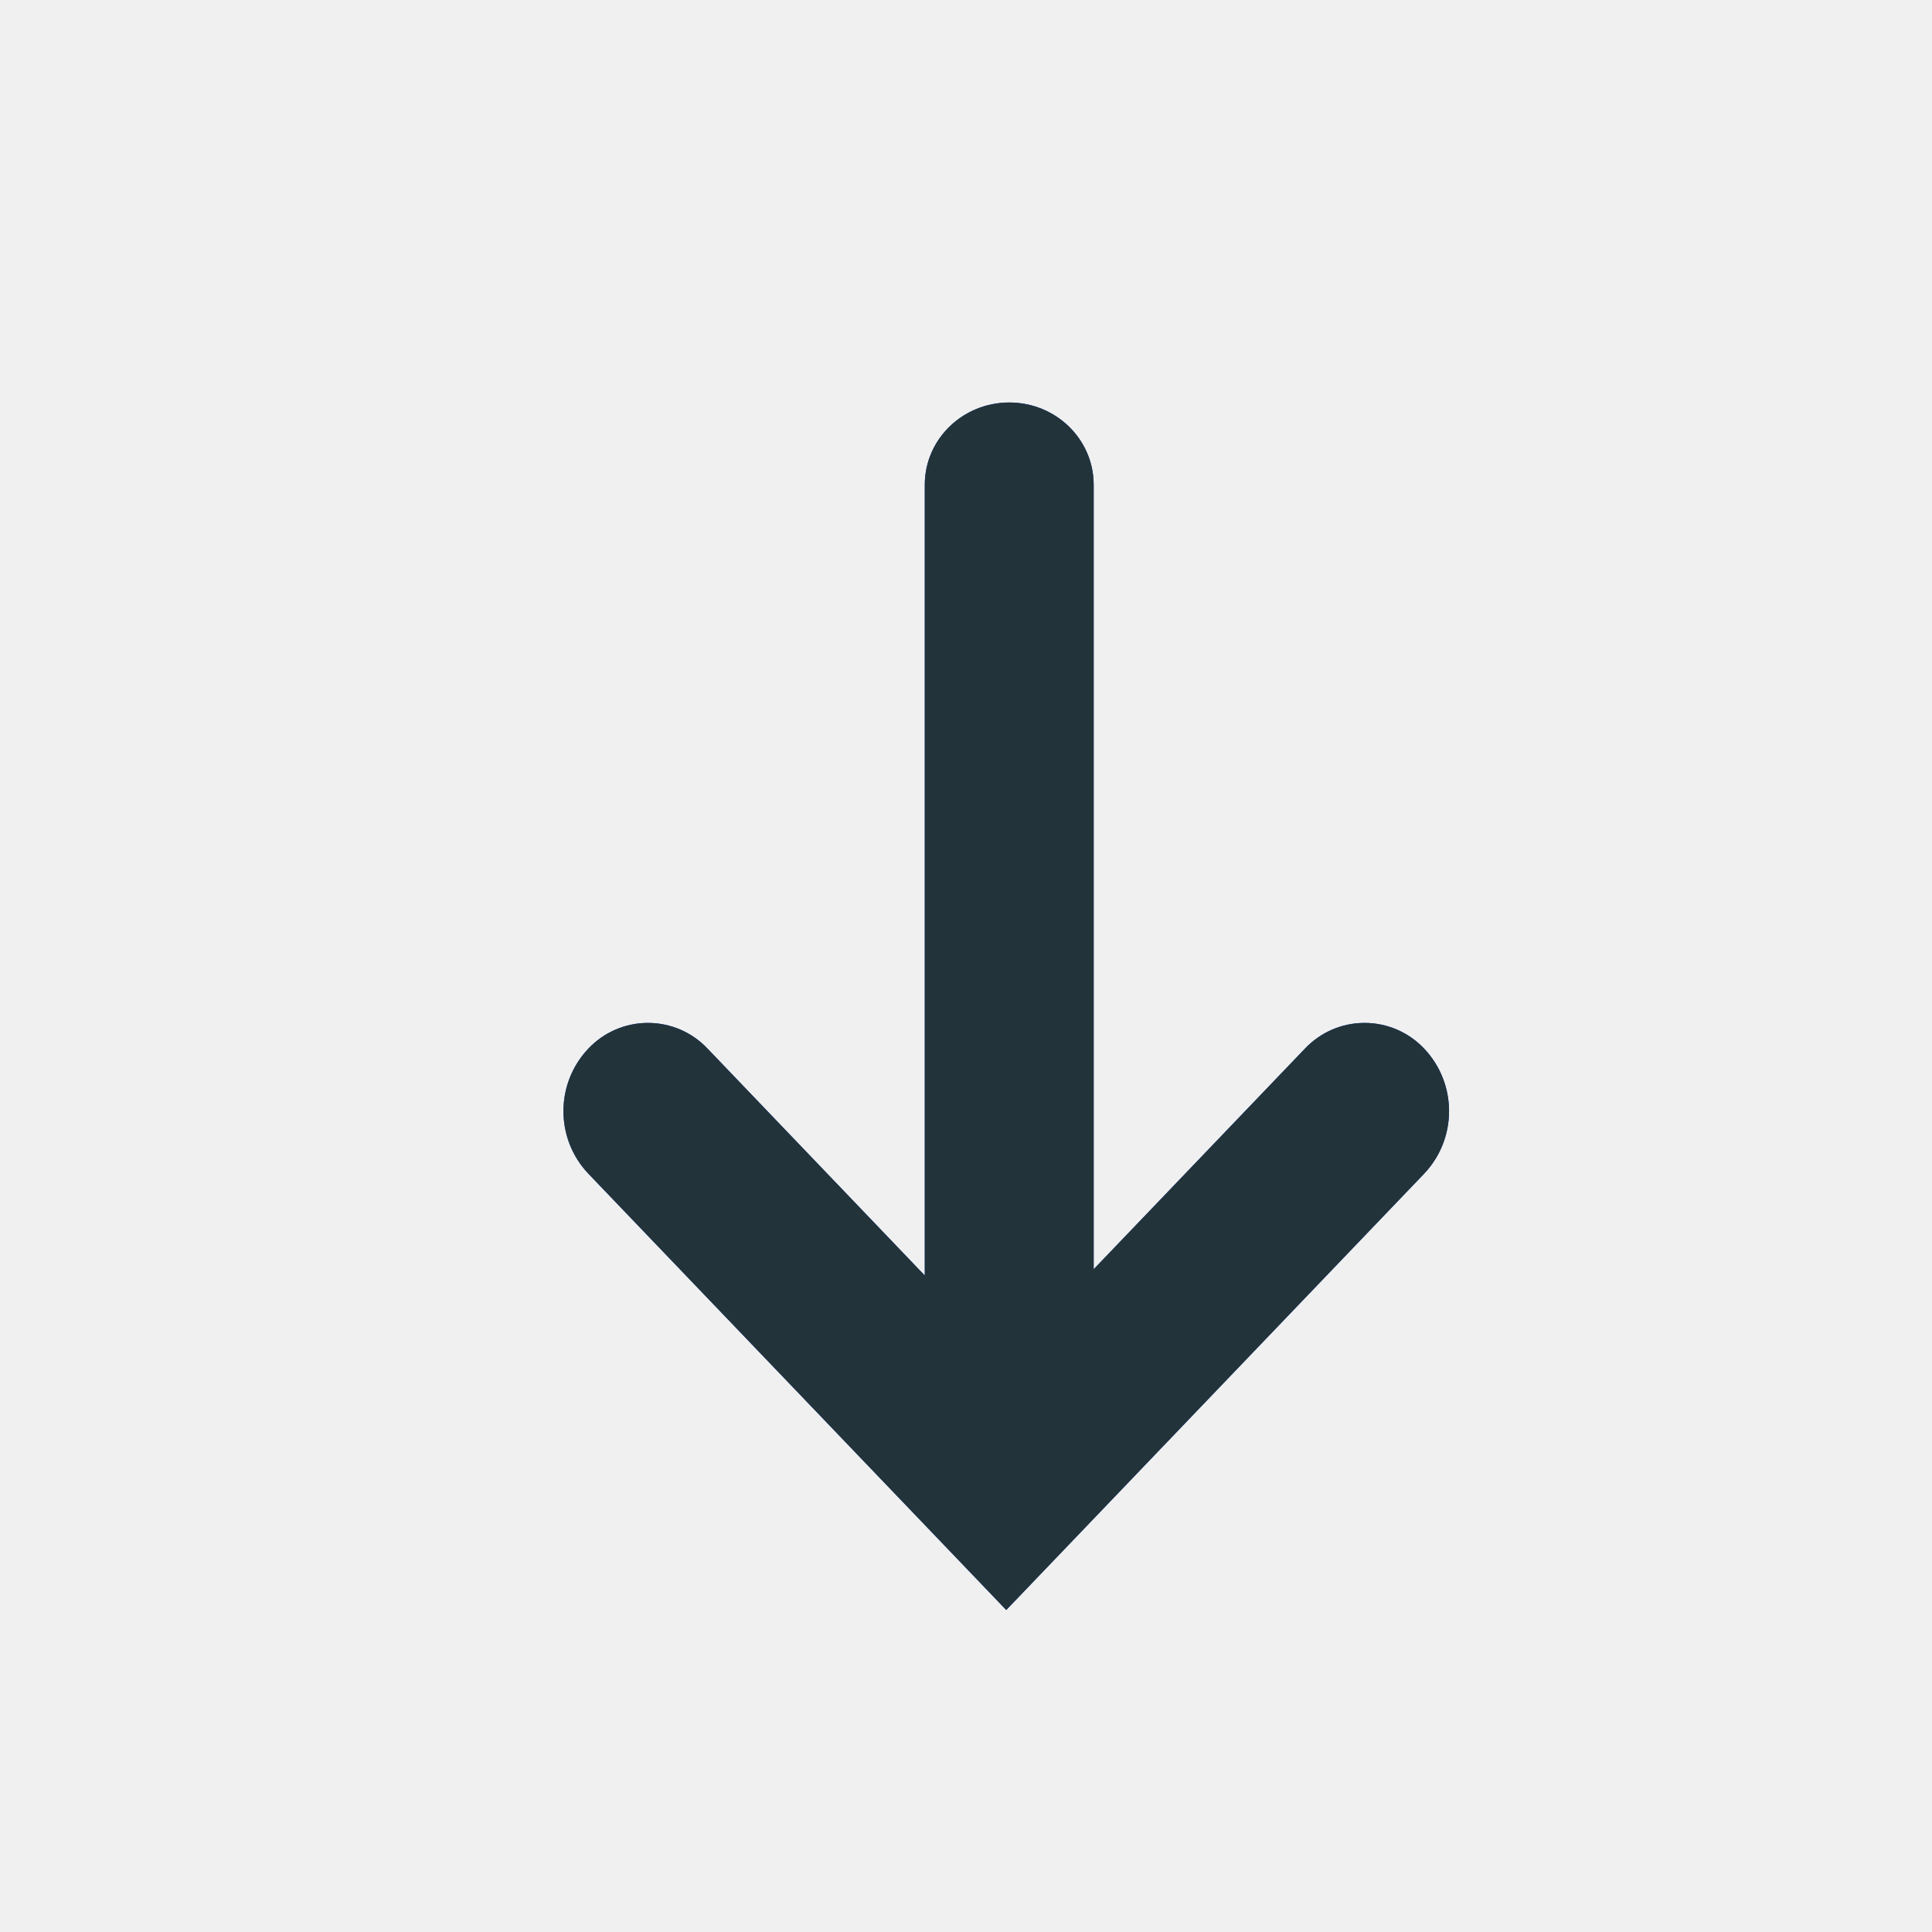
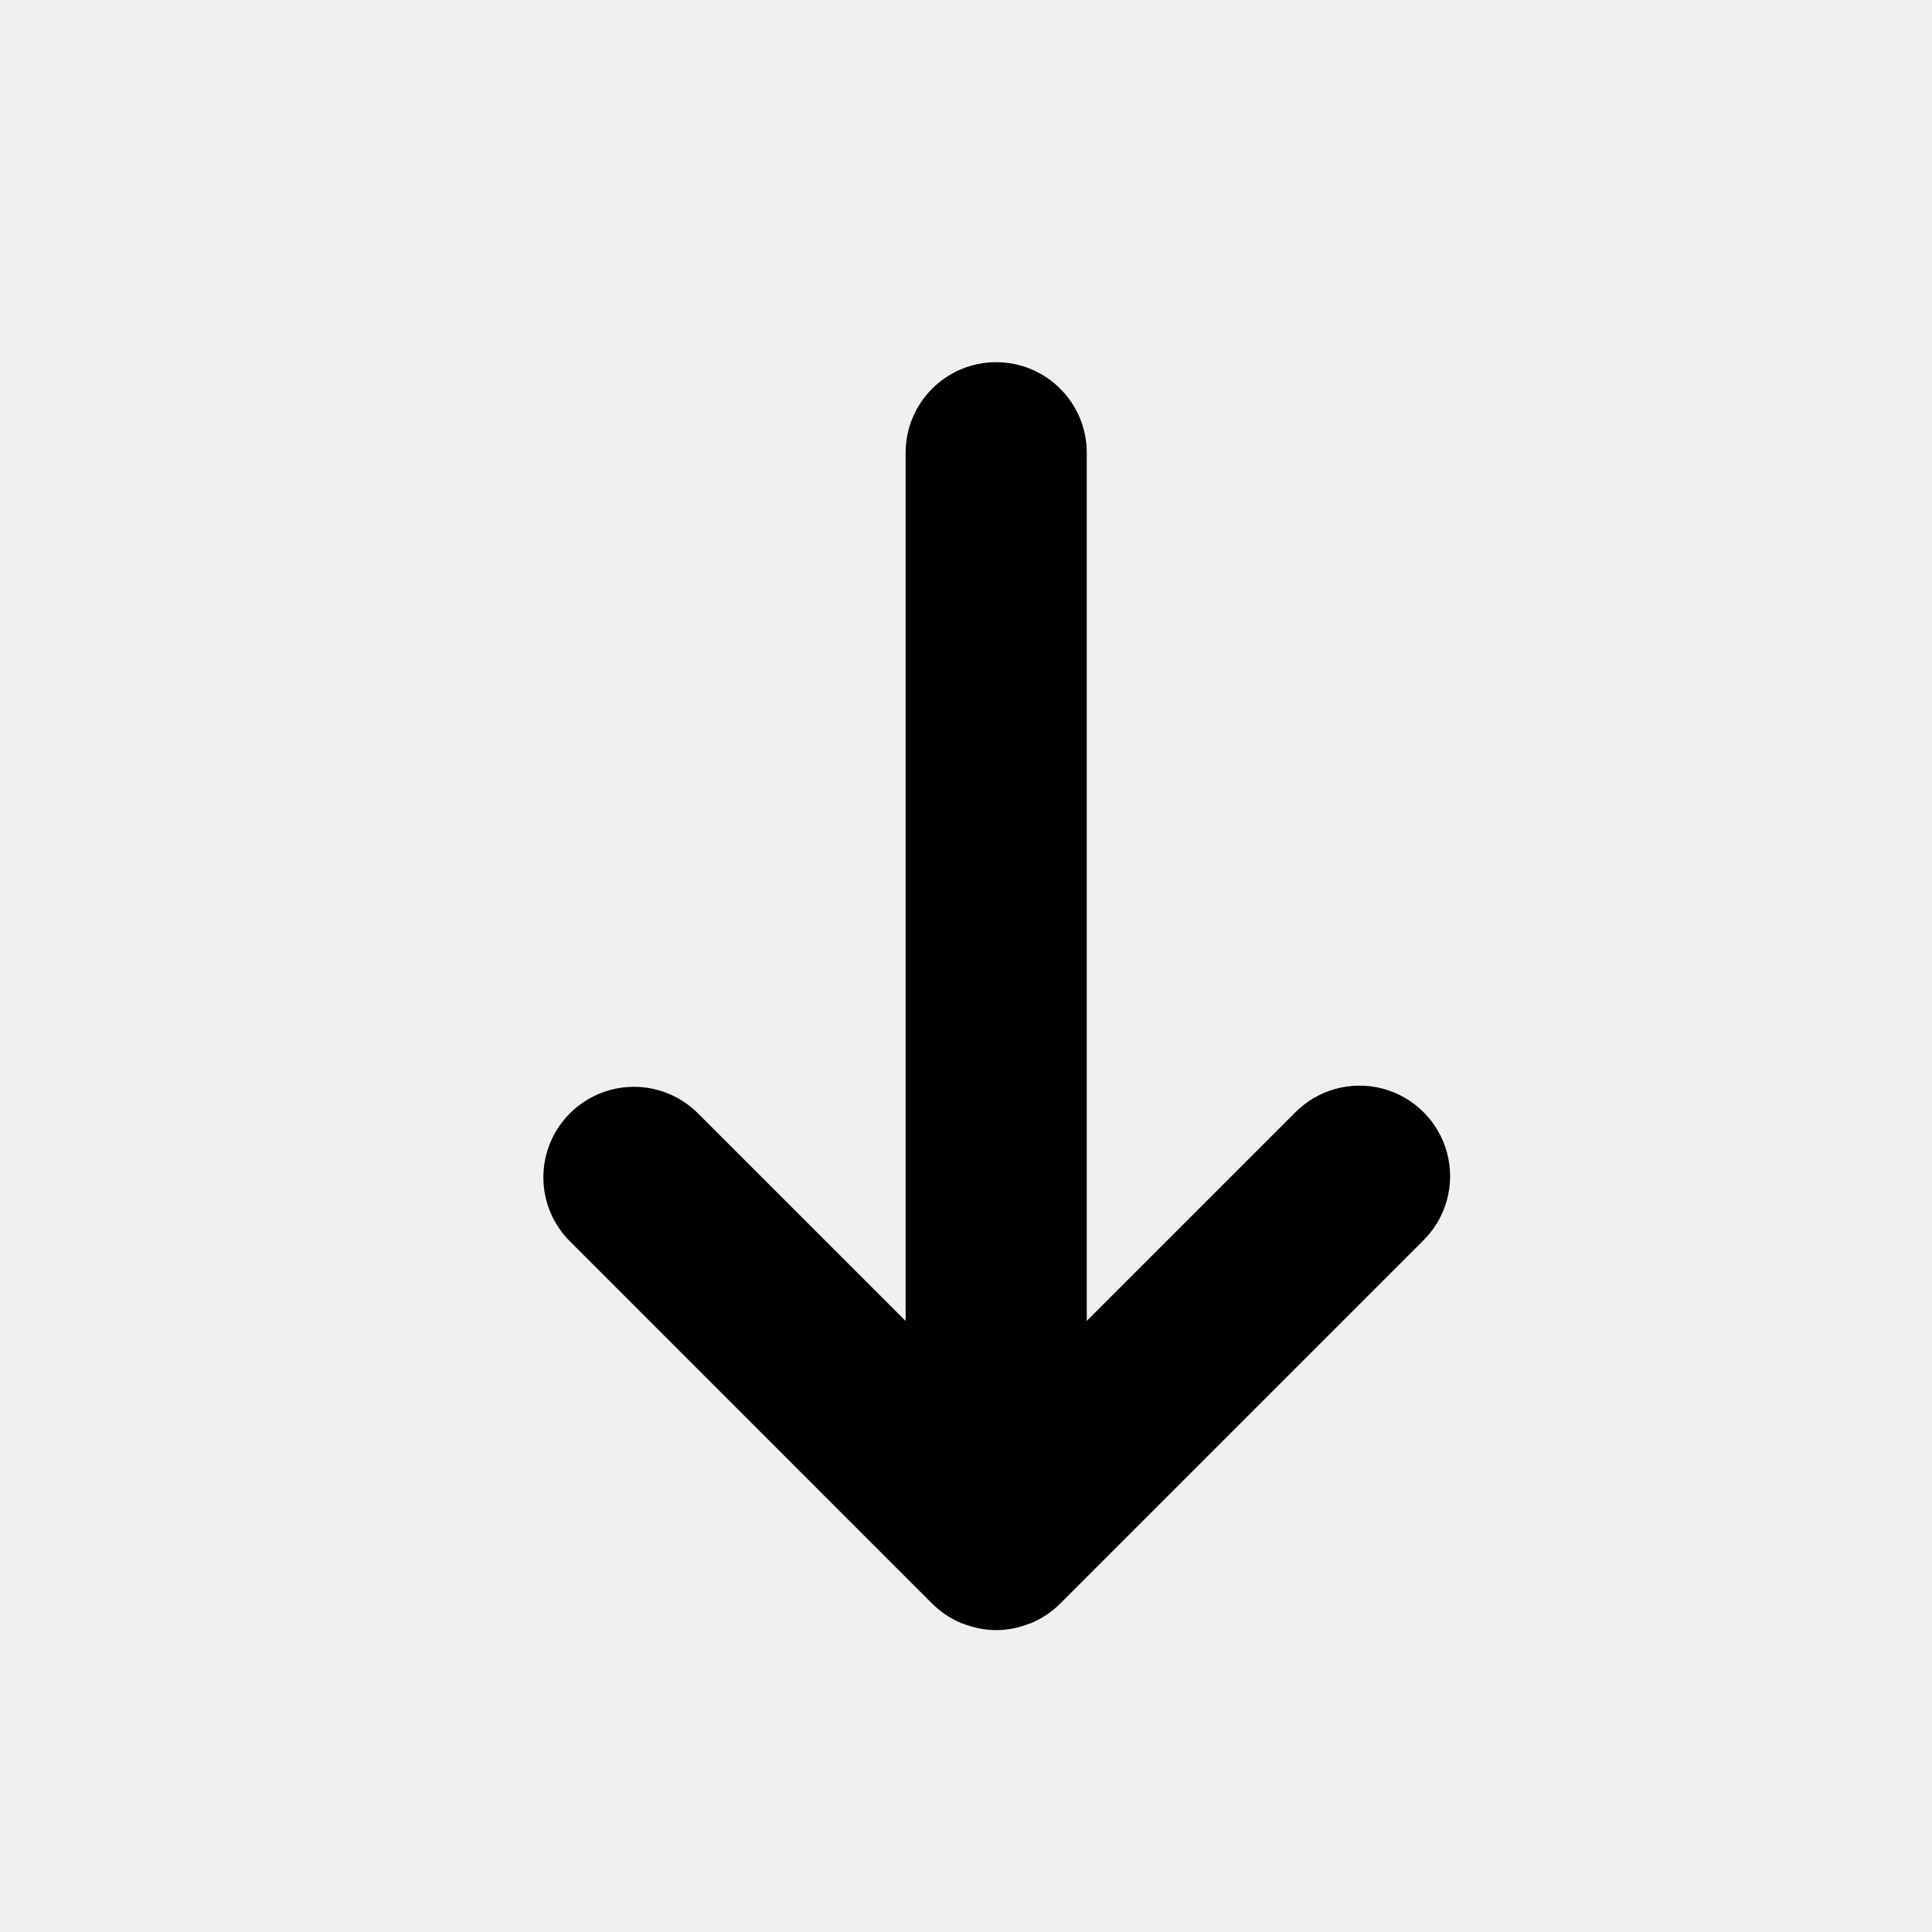
- <svg xmlns="http://www.w3.org/2000/svg" xmlns:xlink="http://www.w3.org/1999/xlink" width="24" height="24" viewBox="0 0 24 24">
-   <defs>
-     <path id="a" d="M11.488 15.845V6.022c0-.565.47-1.022 1.05-1.022.579 0 1.048.457 1.048 1.022v9.745l2.623-2.739a1.018 1.018 0 0 1 1.484 0 1.13 1.13 0 0 1 0 1.55L12.5 20l-5.193-5.422a1.13 1.13 0 0 1 0-1.55 1.018 1.018 0 0 1 1.484 0l2.697 2.817z" />
-   </defs>
-   <g fill="none" fill-rule="evenodd">
-     <mask id="b" fill="#fff">
-       <use xlink:href="#a" />
-     </mask>
-     <use fill="#0340C7" fill-rule="nonzero" xlink:href="#a" />
-     <g fill="#23333A" mask="url(#b)">
-       <path d="M0 0h24v24H0z" />
-     </g>
-   </g>
+ <svg xmlns="http://www.w3.org/2000/svg" width="32" height="32" viewBox="0 0 32 32">
+   <path fill="#000" fill-rule="evenodd" d="M15.438 26.56l-5.999-6A1.495 1.495 0 0 1 9 19.5a1.5 1.5 0 0 1 2.56-1.06L15 21.879V7.499a1.5 1.5 0 1 1 3 0v14.38l3.44-3.44a1.5 1.5 0 1 1 2.12 2.122l-5.999 5.999c-.14.14-.307.25-.49.327l-.025.007c-.17.067-.353.106-.546.106-.194 0-.377-.04-.547-.106l-.024-.007a1.524 1.524 0 0 1-.49-.327z" />
</svg>
